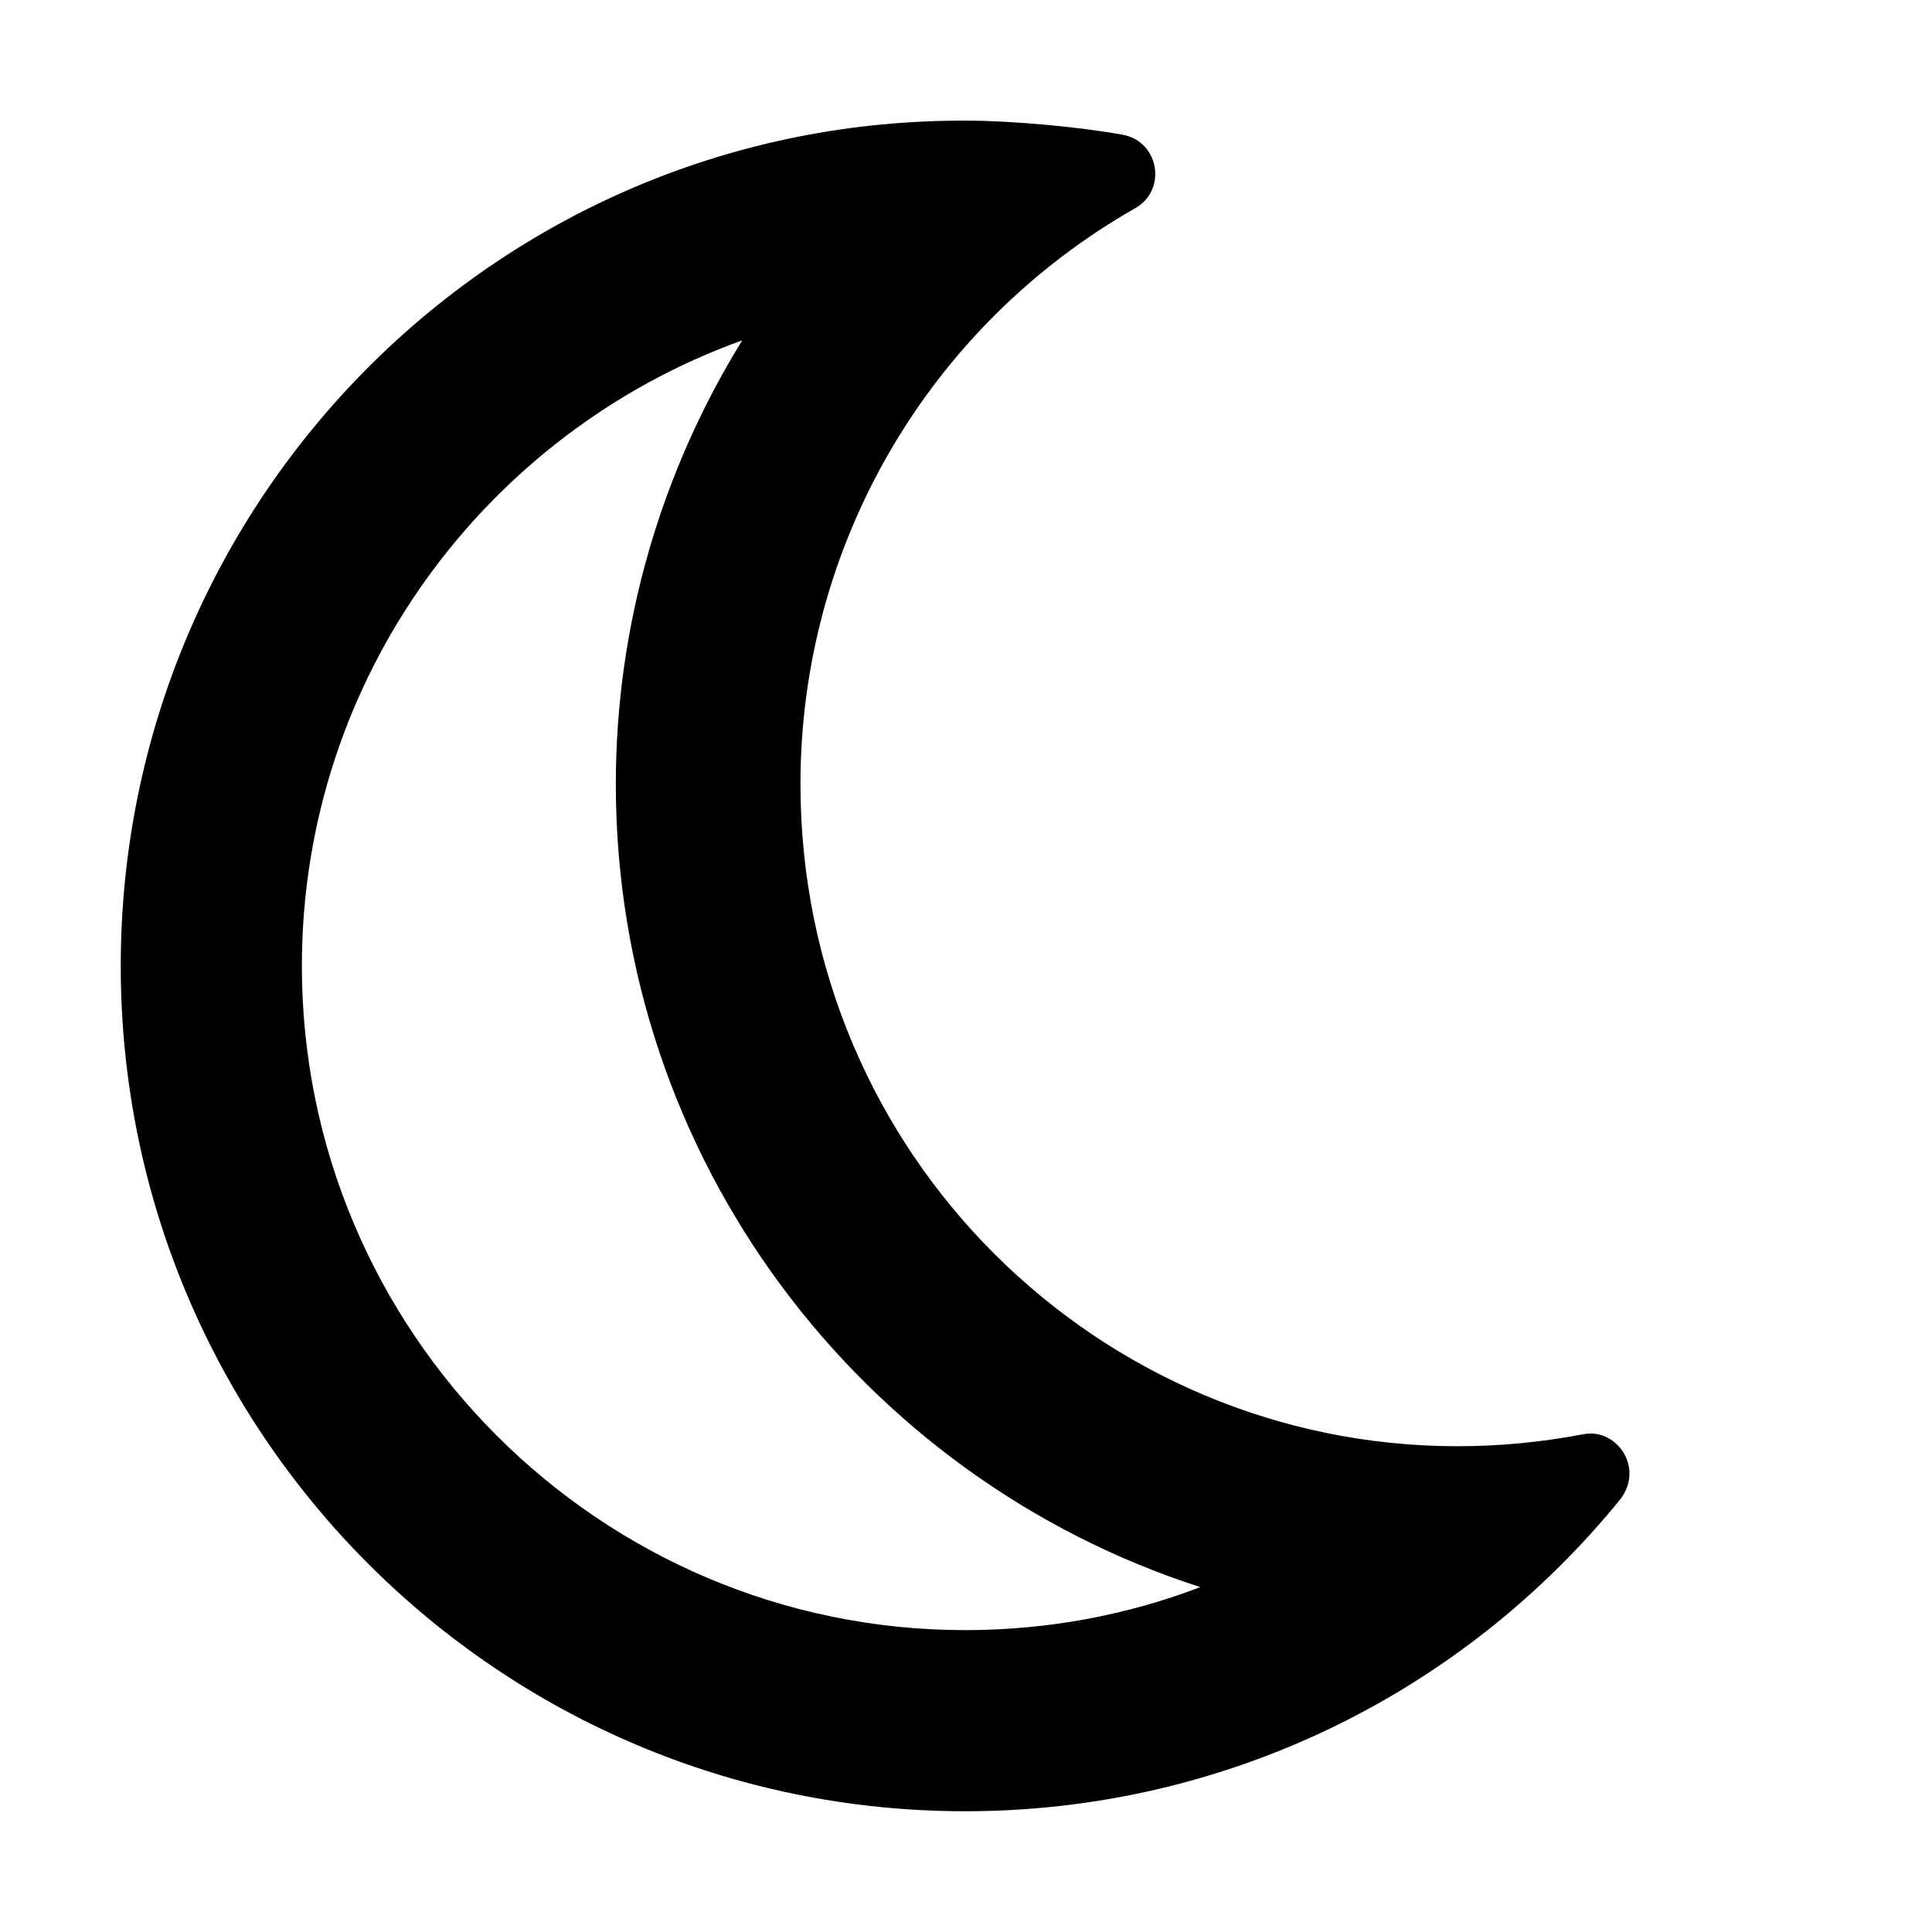
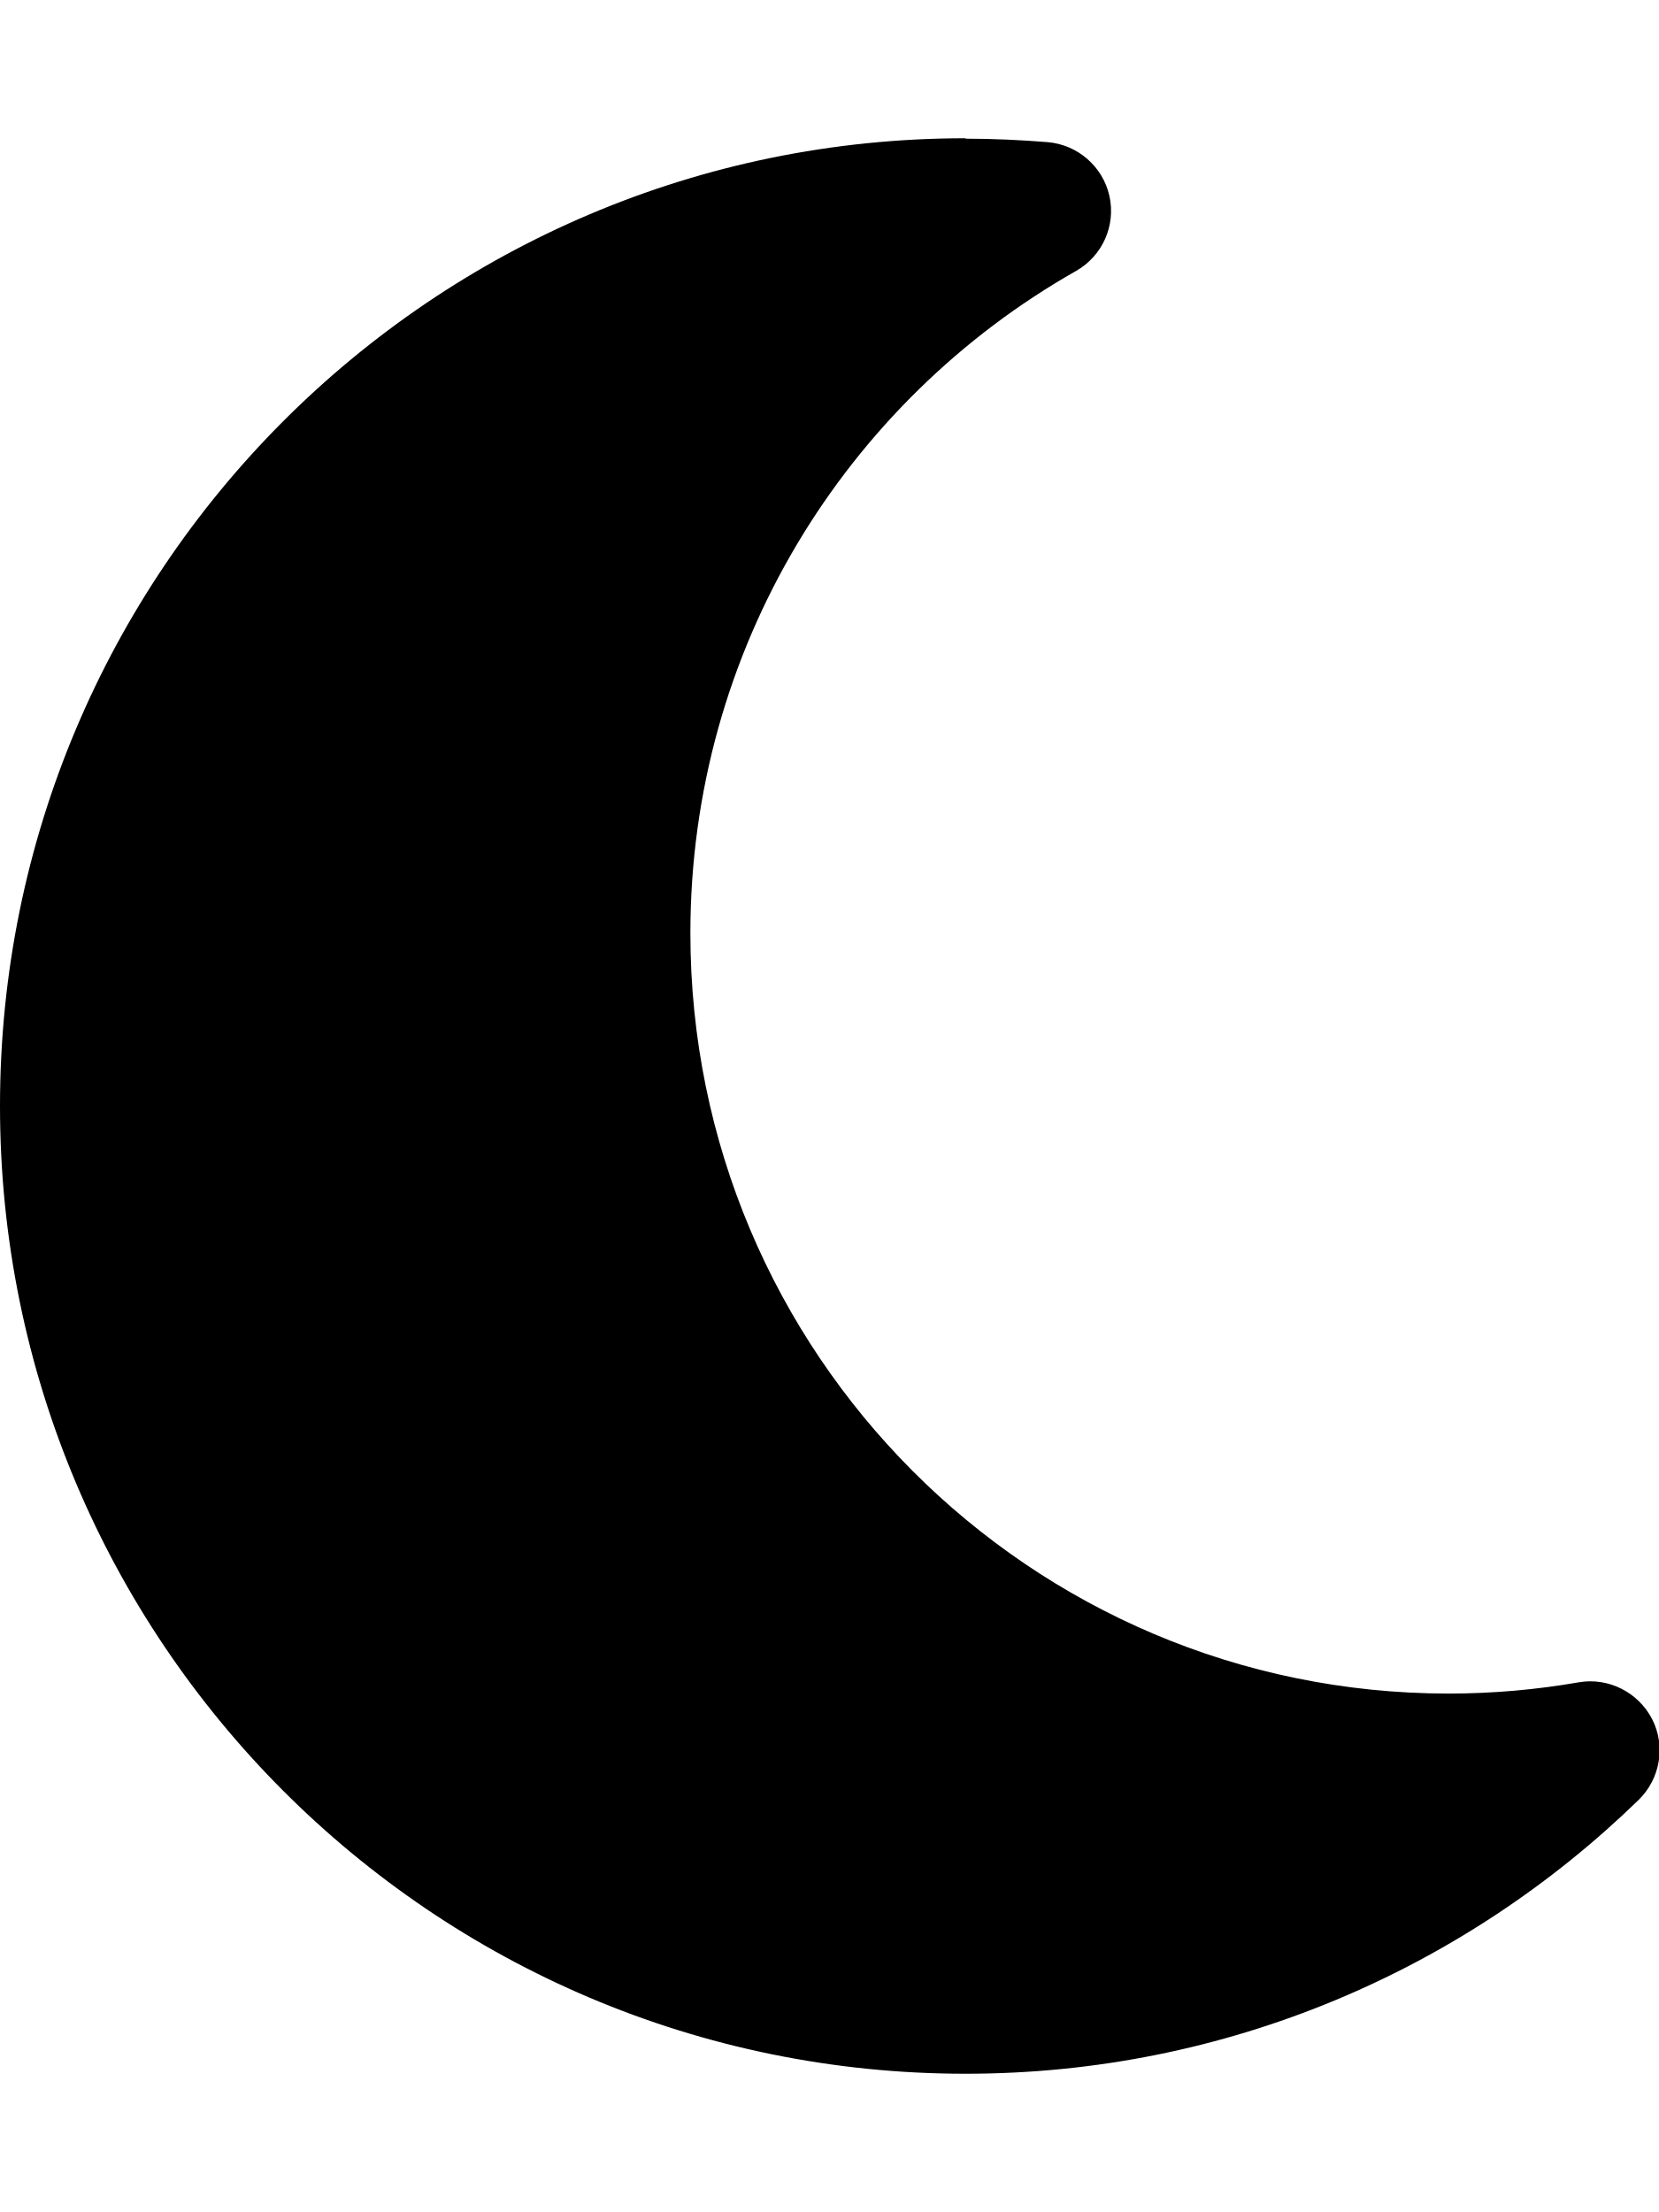
- <svg xmlns="http://www.w3.org/2000/svg" viewBox="0 0 512 512">
-   <path d="M421.6 379.9c-.664 0-1.35 .062-2.049 .195c-11.24 2.143-22.37 3.17-33.32 3.17c-94.81 0-174.1-77.14-174.1-175.5c0-63.19 33.79-121.3 88.73-152.6c8.467-4.812 6.339-17.66-3.279-19.44c-11.2-2.078-29.53-3.746-40.9-3.746C132.3 31.1 32 132.2 32 256c0 123.6 100.1 224 223.8 224c69.04 0 132.1-31.45 173.8-82.93C435.3 389.1 429.1 379.9 421.6 379.9zM255.8 432C158.9 432 80 353 80 256c0-76.32 48.77-141.4 116.7-165.8C175.2 125 163.2 165.6 163.2 207.8c0 99.44 65.13 183.9 154.9 212.8C298.5 428.1 277.4 432 255.8 432z" />
+ <svg xmlns="http://www.w3.org/2000/svg" viewBox="0 0 384 512">
+   <path d="M223.5 32C100 32 0 132.3 0 256S100 480 223.5 480c60.6 0 115.5-24.2 155.8-63.4c5-4.9 6.3-12.5 3.1-18.7s-10.1-9.7-17-8.5c-9.8 1.7-19.8 2.6-30.1 2.6c-96.9 0-175.5-78.8-175.5-176c0-65.8 36-123.1 89.3-153.3c6.1-3.5 9.2-10.5 7.7-17.3s-7.3-11.9-14.3-12.5c-6.3-.5-12.6-.8-19-.8z" />
</svg>
